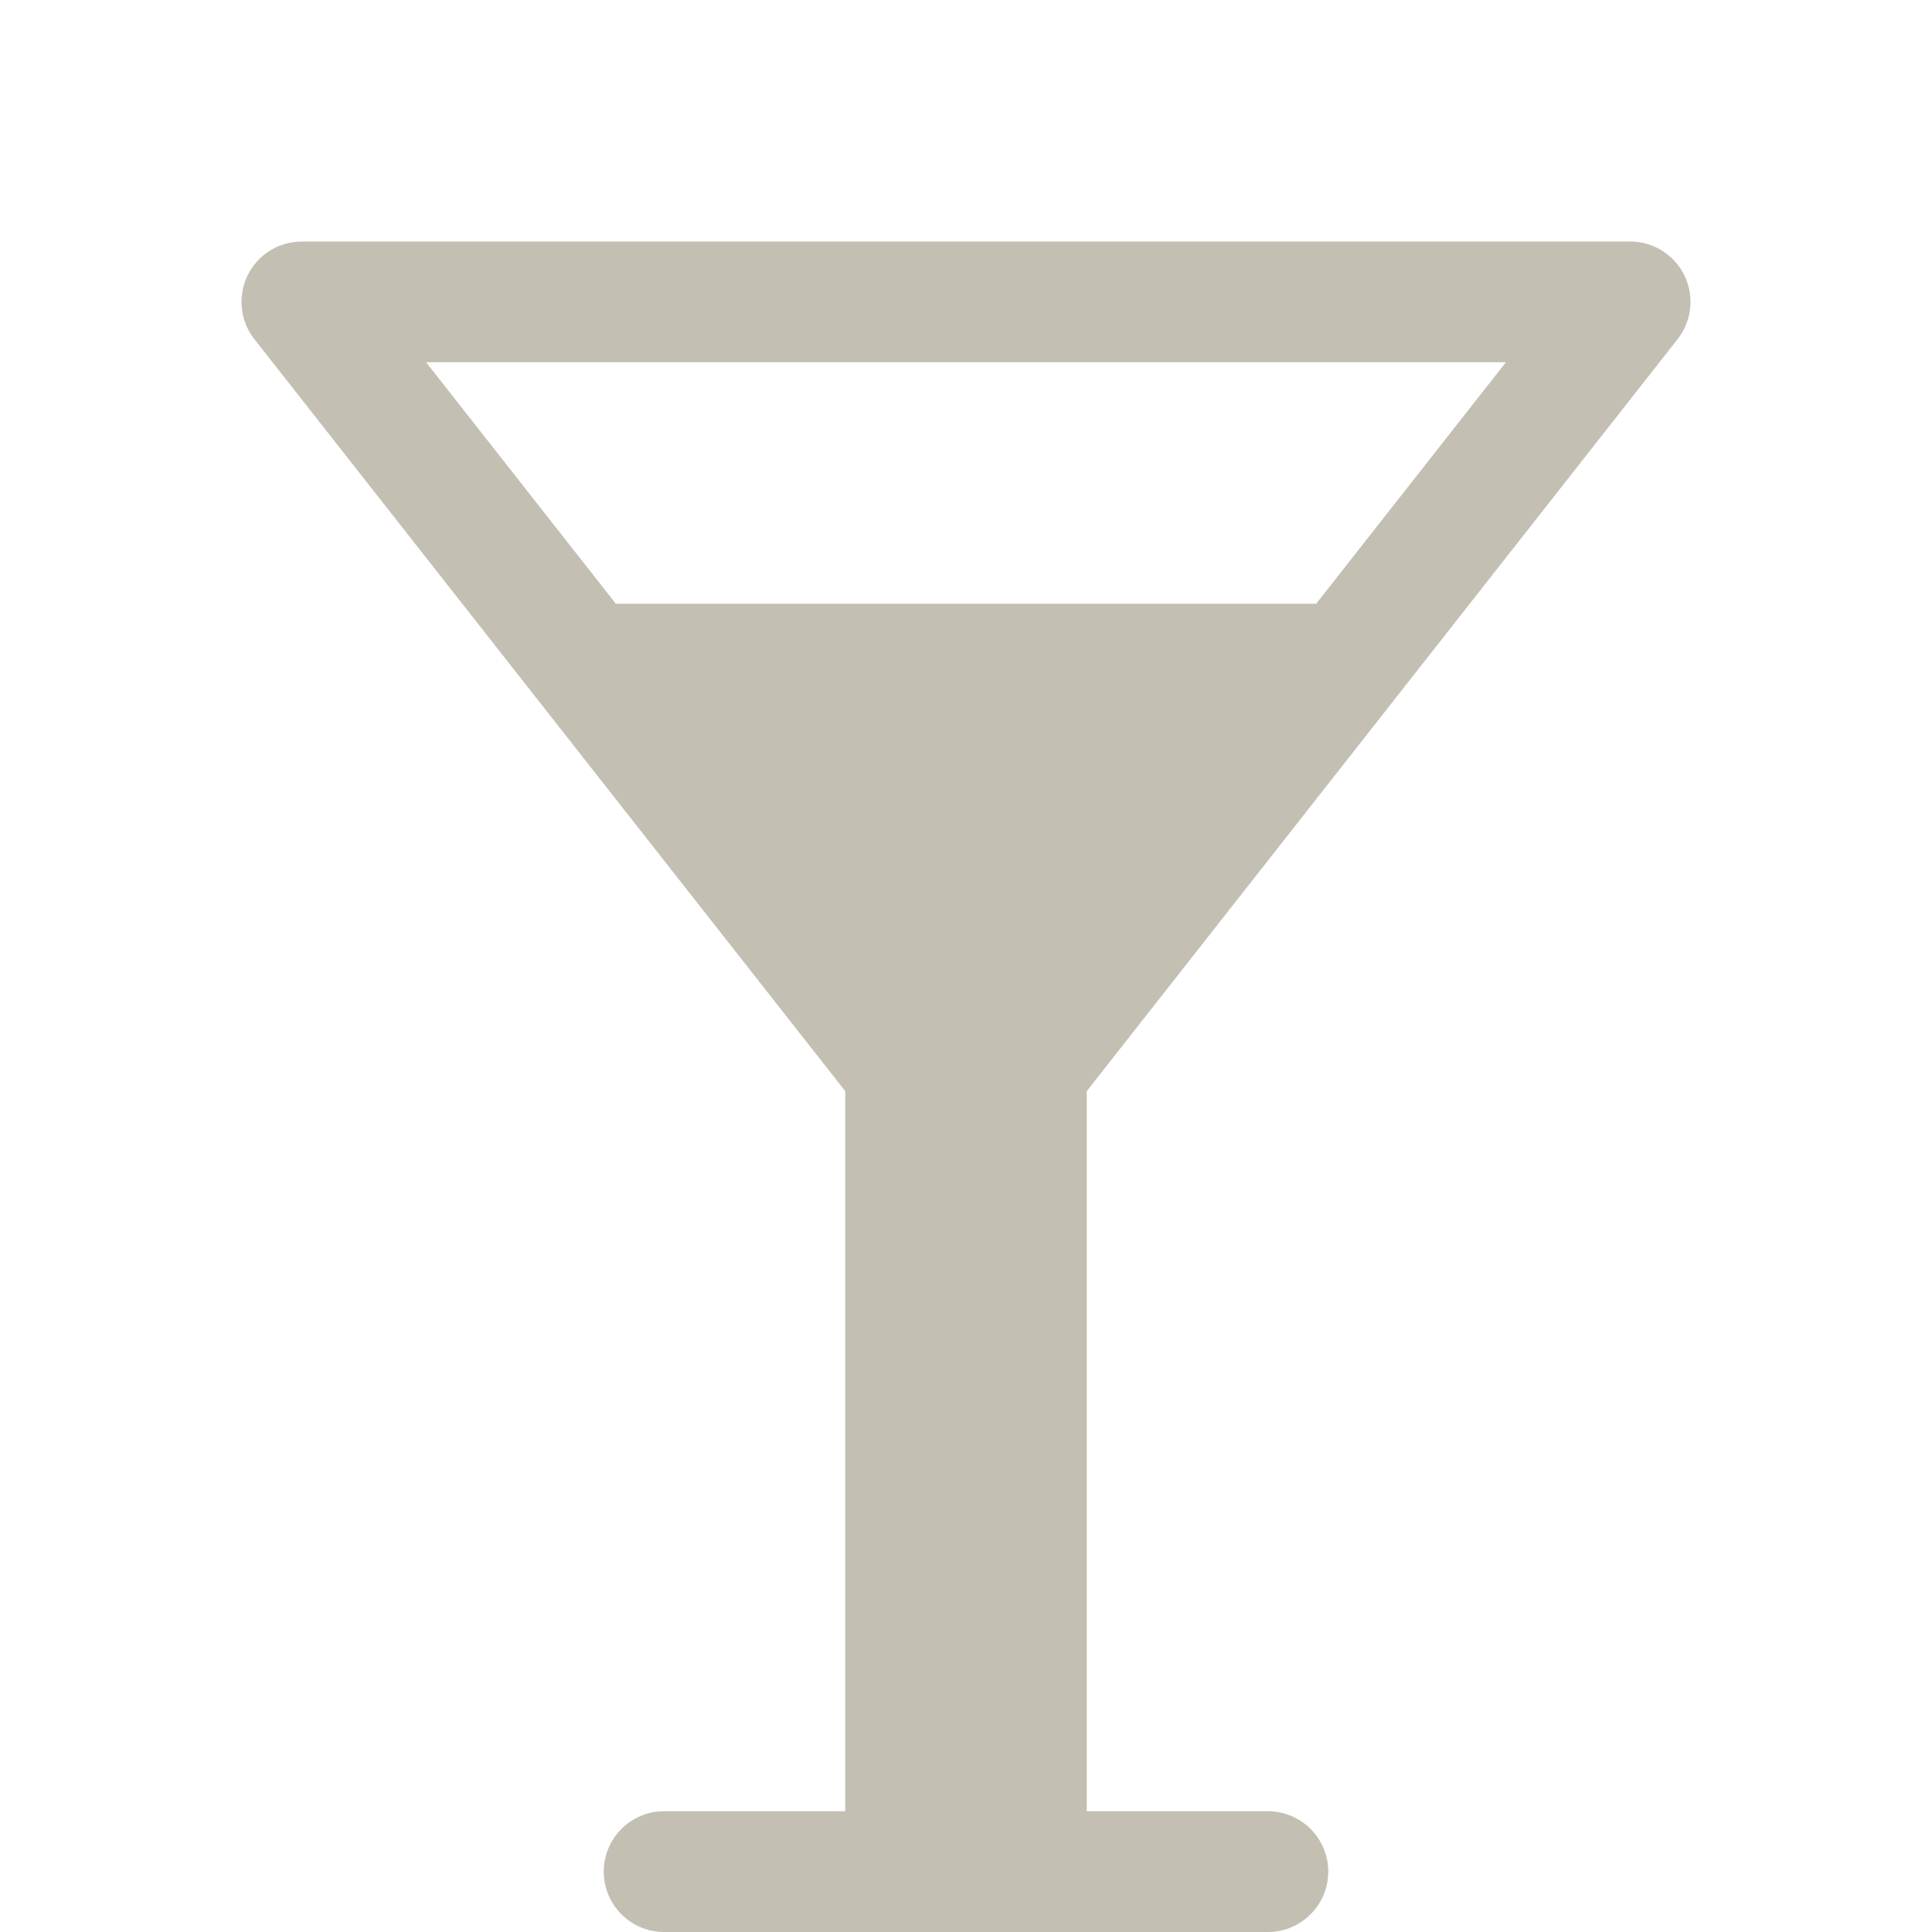
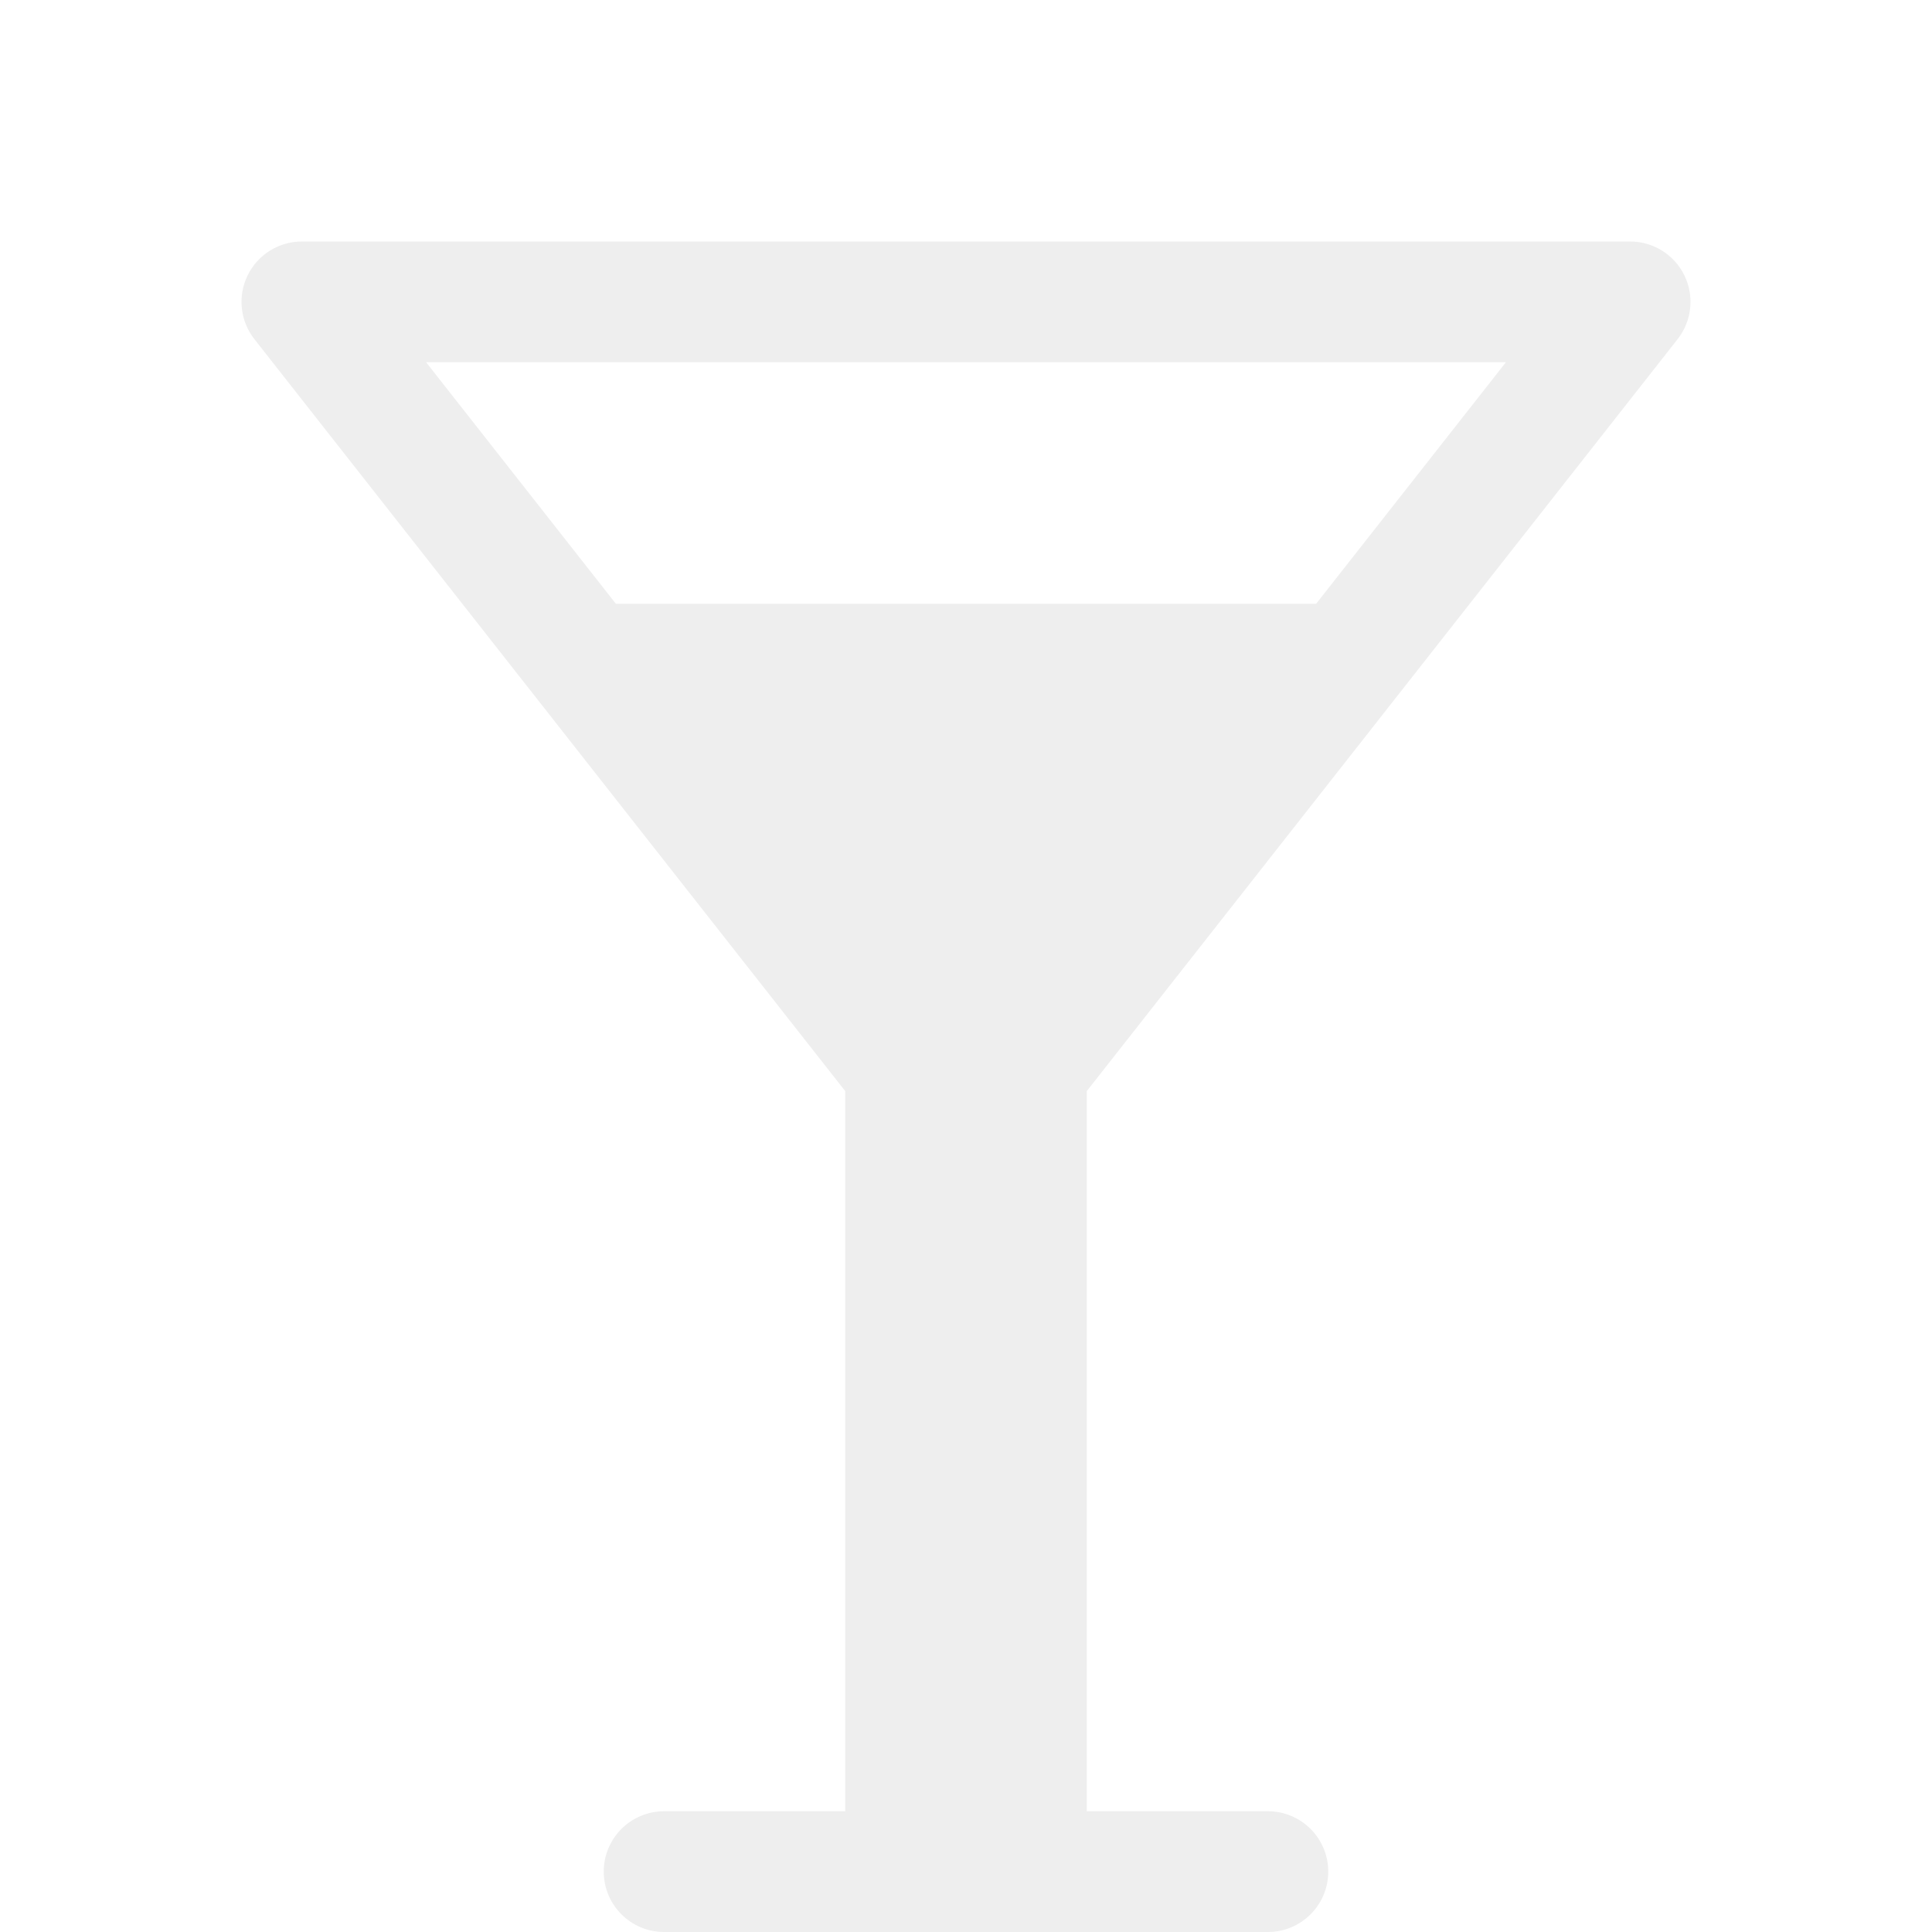
<svg xmlns="http://www.w3.org/2000/svg" version="1.1" width="512" height="512" viewBox="0 0 512 512">
  <g id="icomoon-ignore">
</g>
-   <path fill="#c3bfb3" d="M444.581 89.885c3.784-4.816 4.486-11.371 1.81-16.879-2.678-5.509-8.266-9.006-14.391-9.006h-352c-6.125 0-11.713 3.497-14.39 9.006s-1.975 12.063 1.809 16.879l156.581 199.285v190.83h-48c-8.836 0-16 7.163-16 16s7.164 16 16 16h160c8.837 0 16-7.163 16-16s-7.163-16-16-16h-48v-190.83l156.581-199.285zM399.081 96l-50.286 64h-185.59l-50.285-64h286.161z" />
+   <path fill="#eeeeee" d="M444.581 89.885c3.784-4.816 4.486-11.371 1.81-16.879-2.678-5.509-8.266-9.006-14.391-9.006h-352c-6.125 0-11.713 3.497-14.39 9.006s-1.975 12.063 1.809 16.879l156.581 199.285v190.83h-48c-8.836 0-16 7.163-16 16s7.164 16 16 16h160c8.837 0 16-7.163 16-16s-7.163-16-16-16h-48v-190.83l156.581-199.285zM399.081 96l-50.286 64h-185.59l-50.285-64h286.161z" />
</svg>
